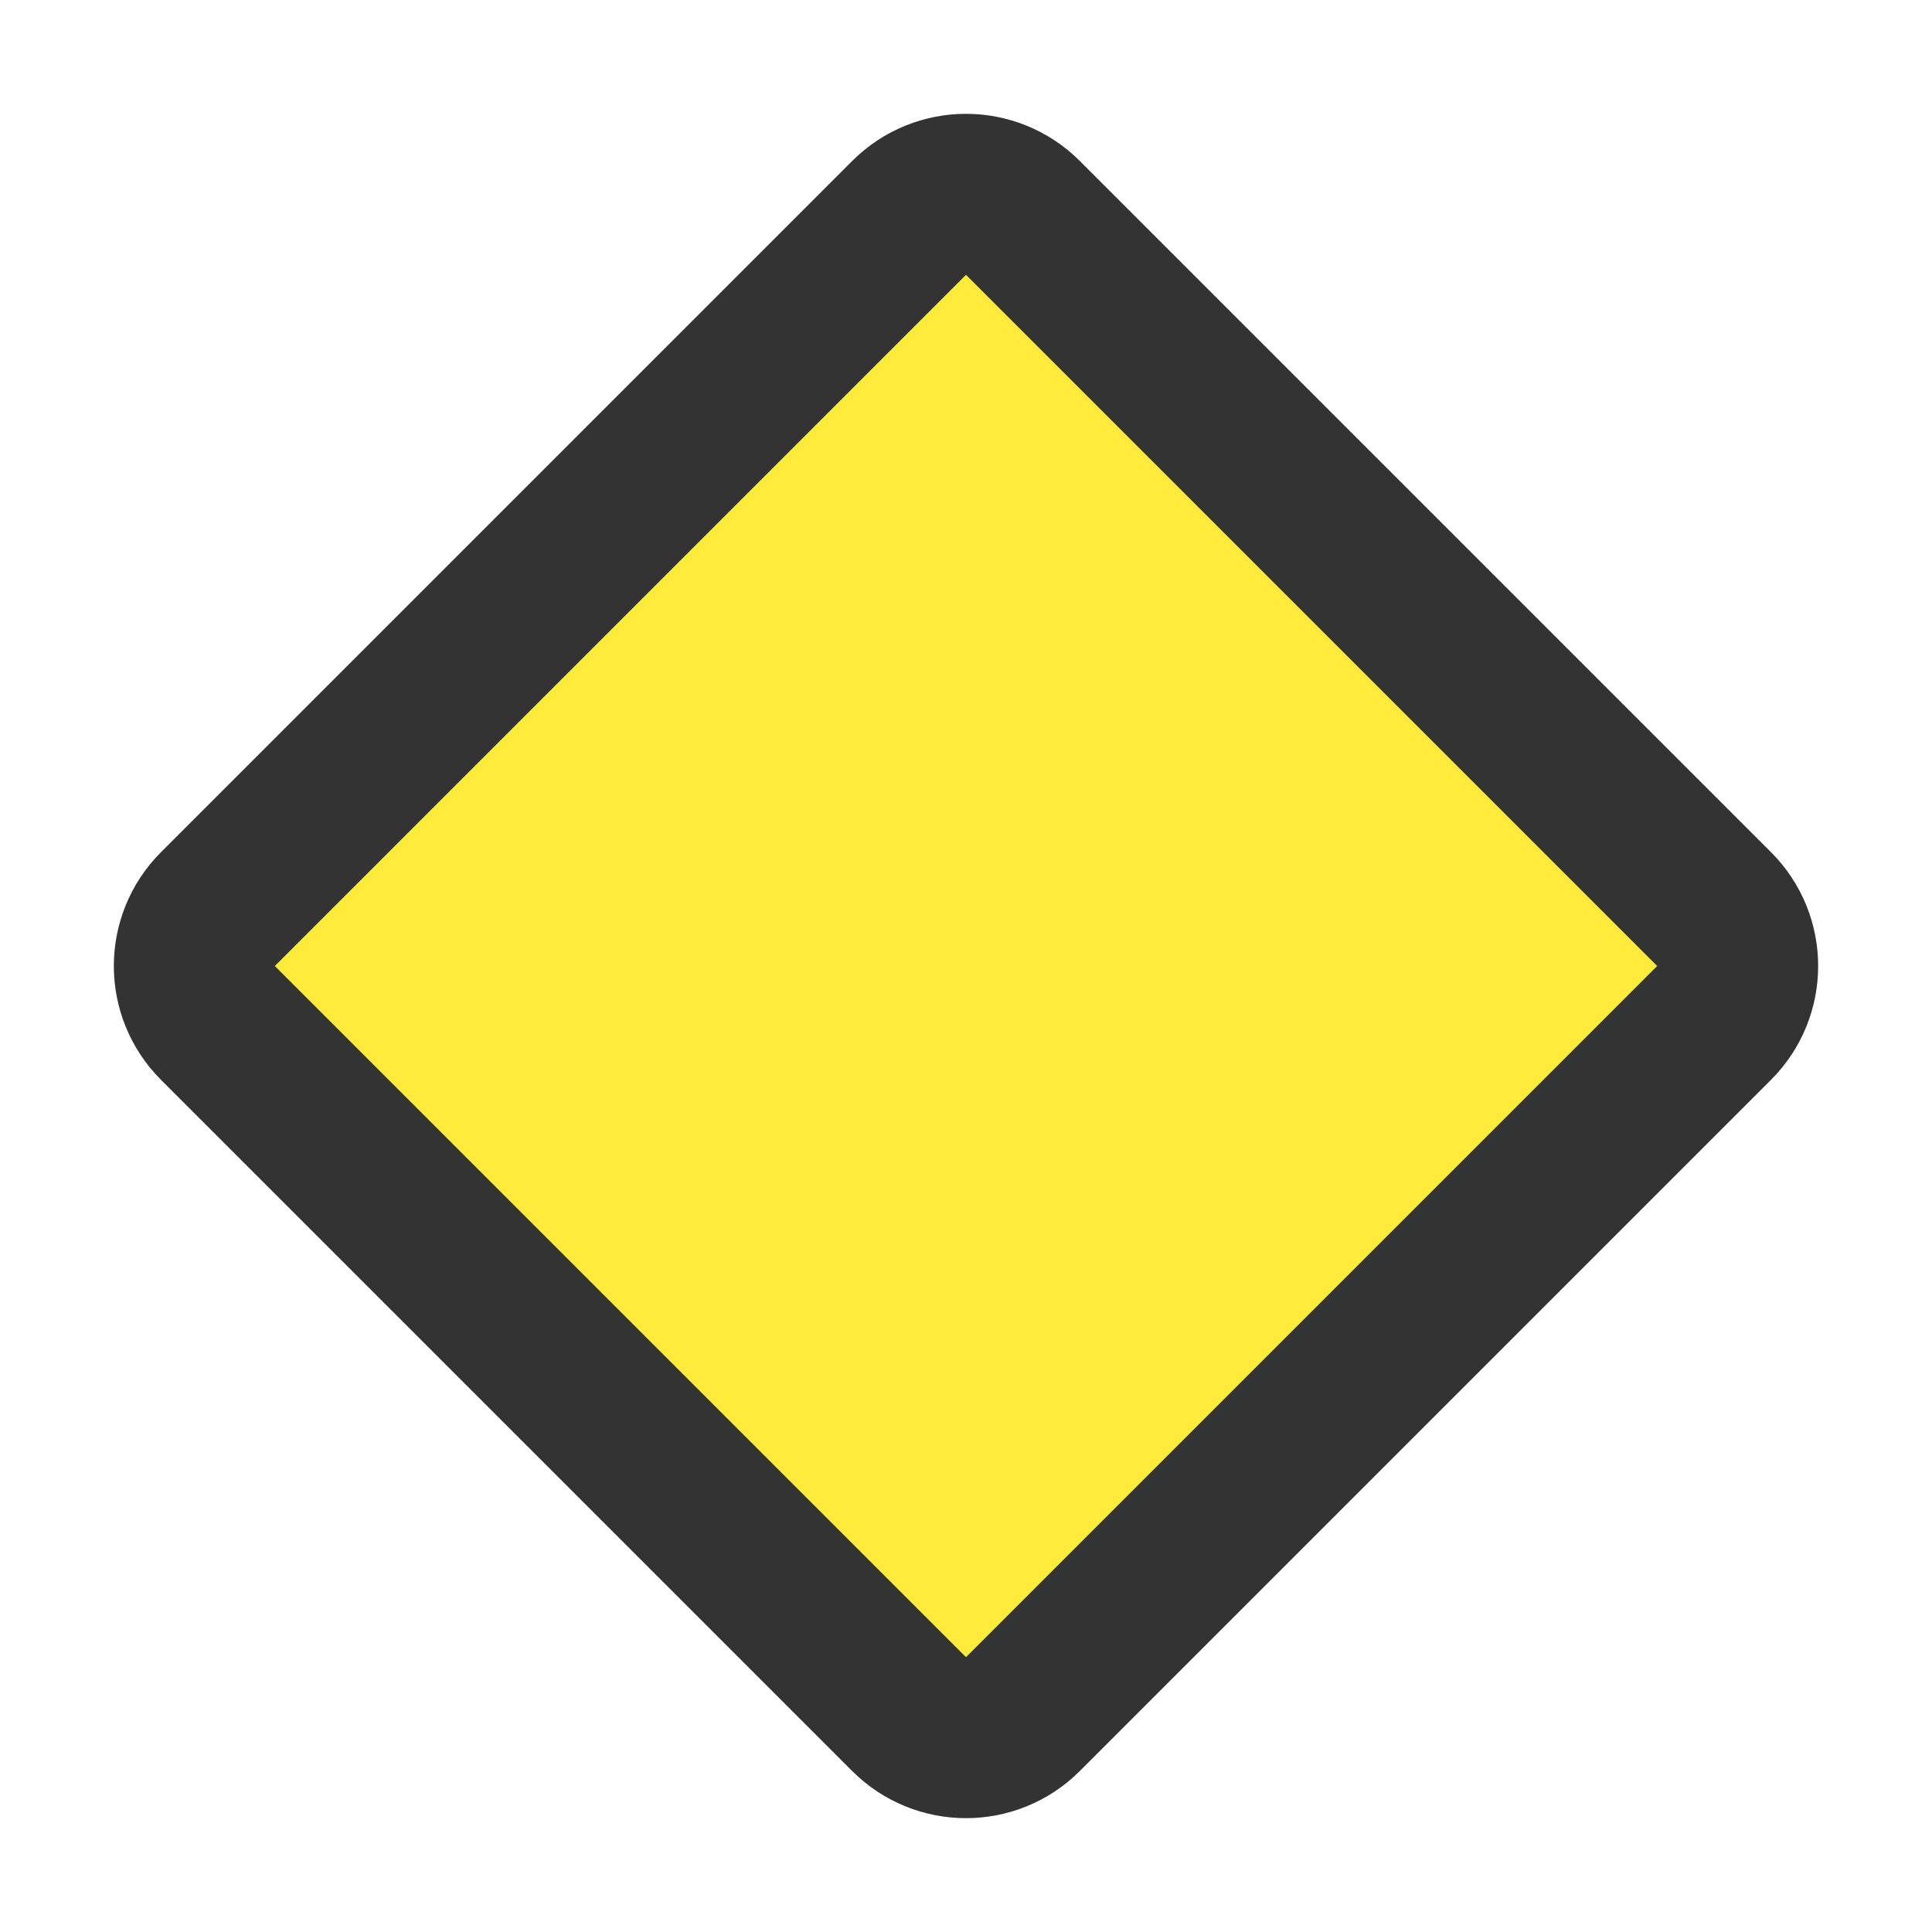
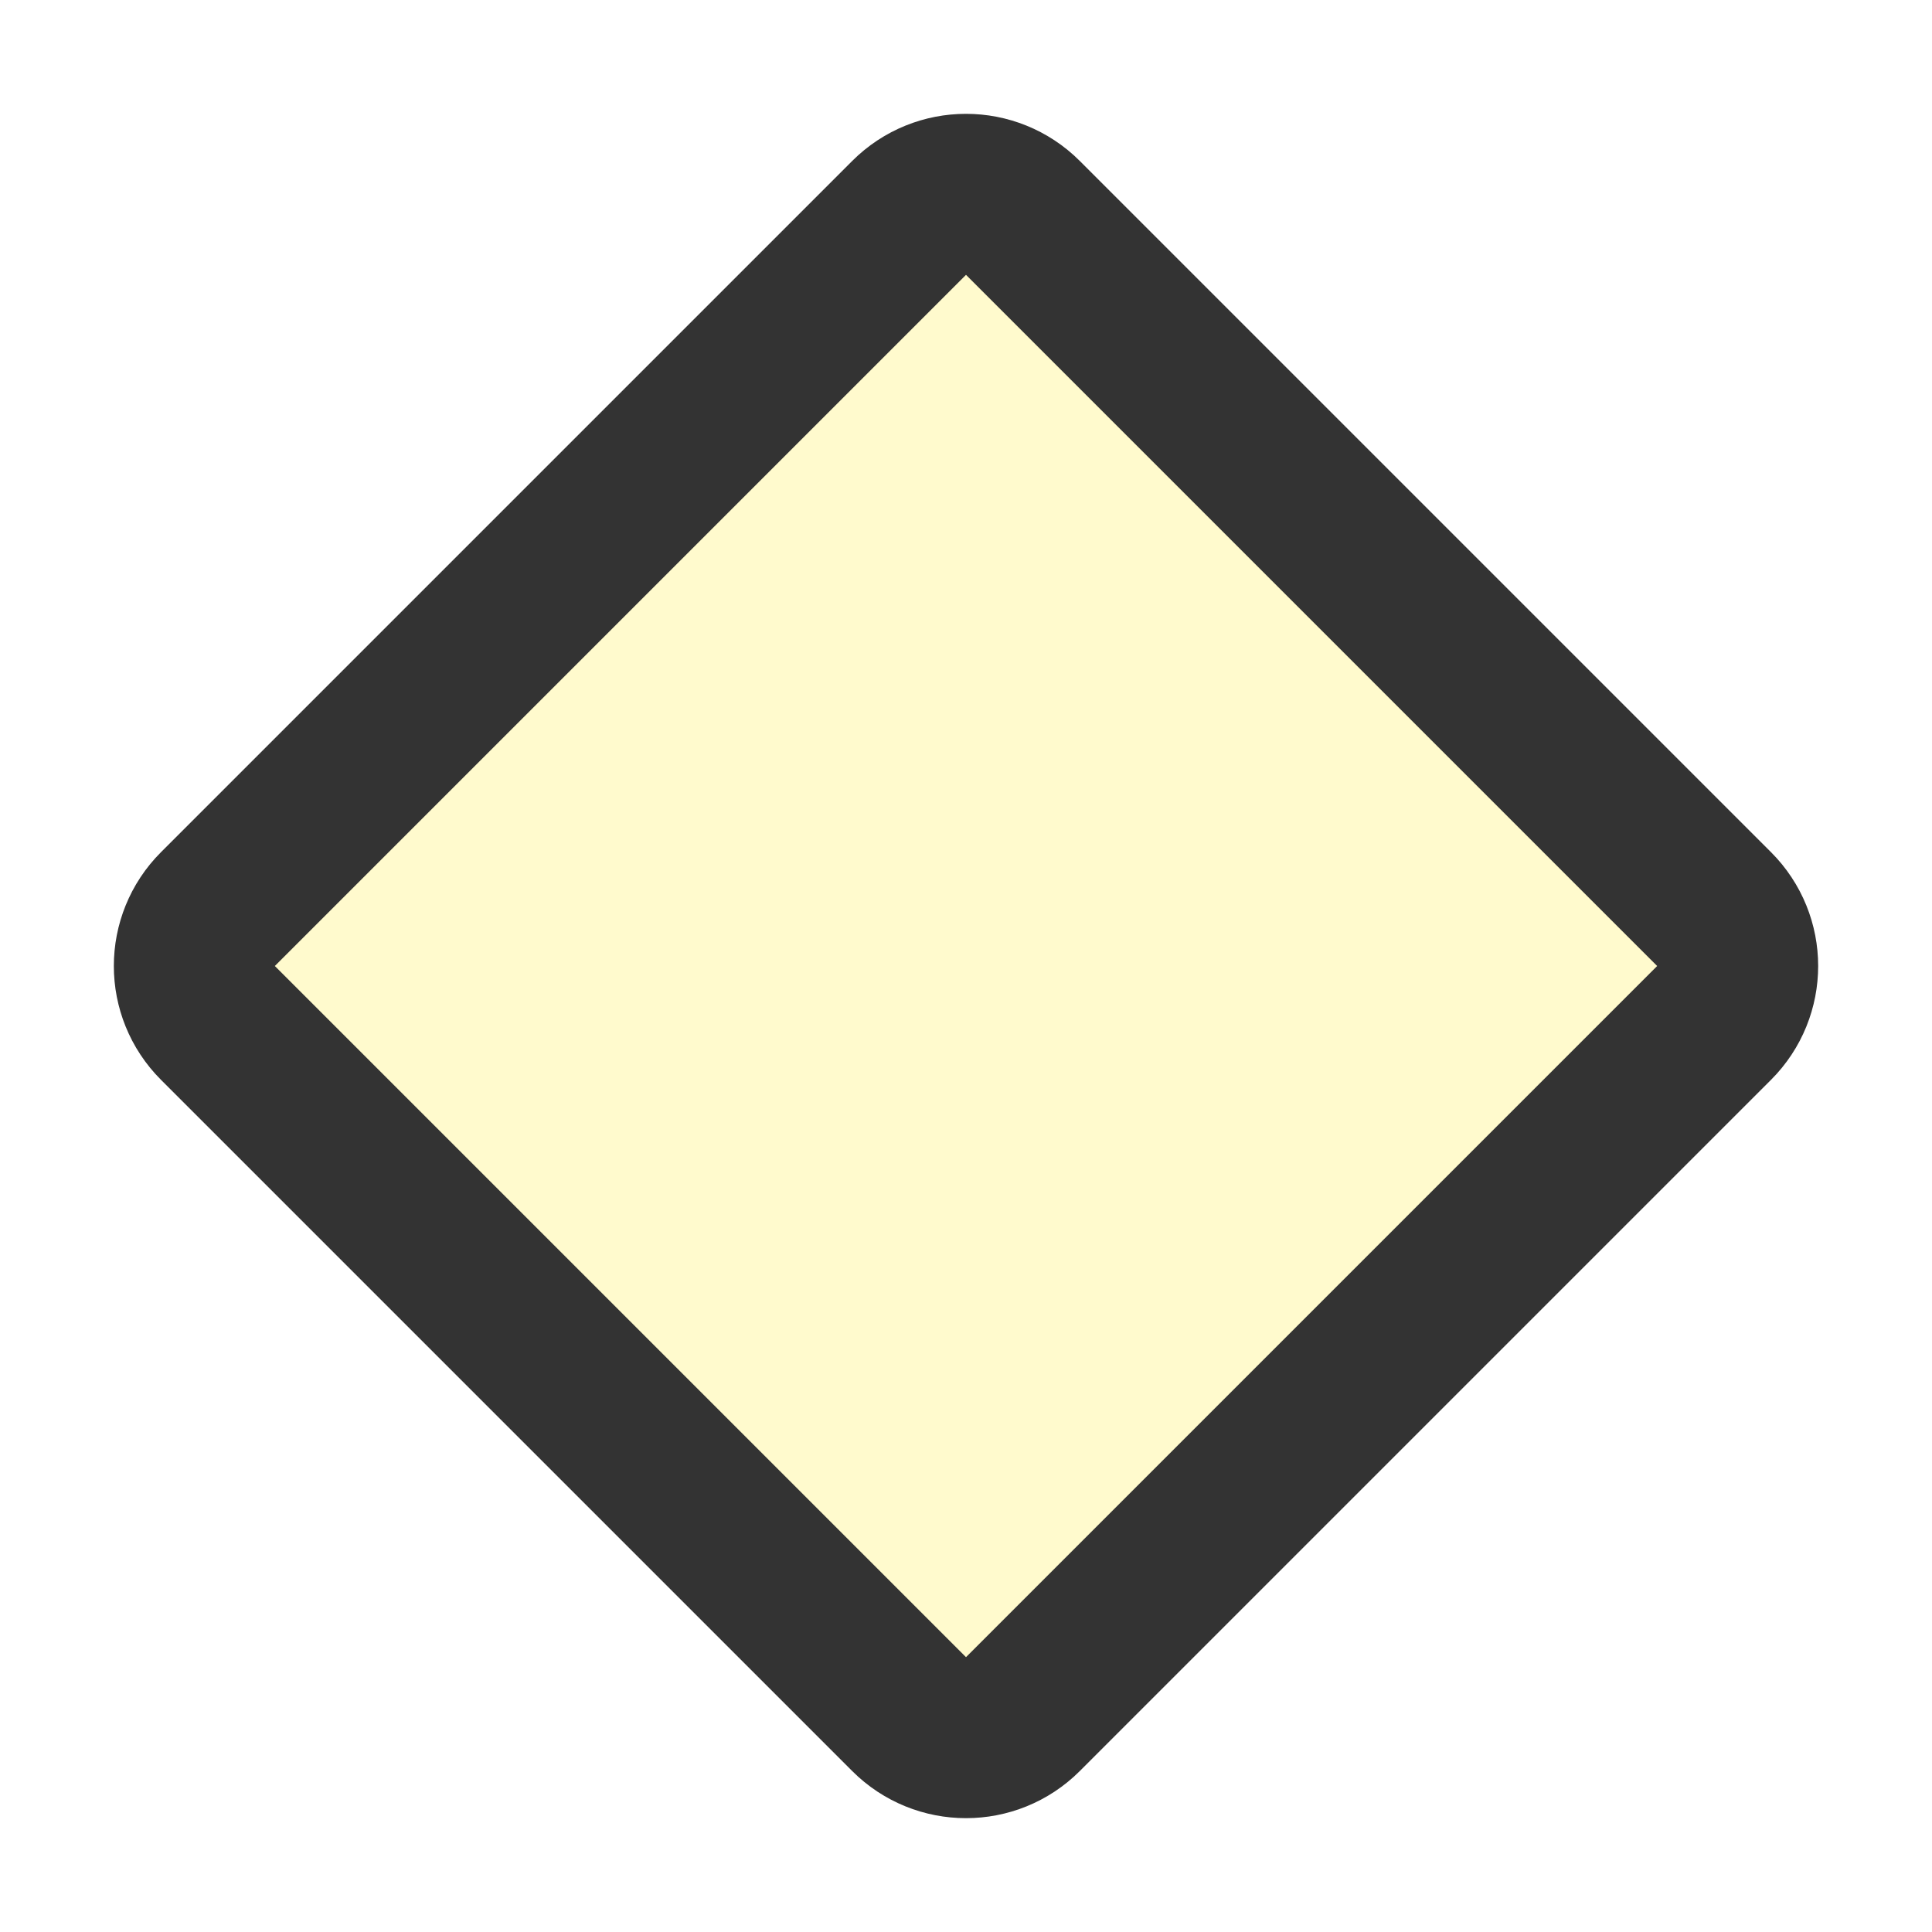
<svg xmlns="http://www.w3.org/2000/svg" width="24" height="24" viewBox="0 0 48 48" fill="none">
-   <path d="M5.414 22.586L22.586 5.414C23.367 4.633 24.633 4.633 25.414 5.414L42.586 22.586C43.367 23.367 43.367 24.633 42.586 25.414L25.414 42.586C24.633 43.367 23.367 43.367 22.586 42.586L5.414 25.414C4.633 24.633 4.633 23.367 5.414 22.586Z" fill="#ffeb3b" stroke="#333" stroke-width="4" />
+   <path d="M5.414 22.586L22.586 5.414C23.367 4.633 24.633 4.633 25.414 5.414L42.586 22.586C43.367 23.367 43.367 24.633 42.586 25.414L25.414 42.586C24.633 43.367 23.367 43.367 22.586 42.586L5.414 25.414C4.633 24.633 4.633 23.367 5.414 22.586Z" fill="#fffacd" stroke="#333" stroke-width="4" />
</svg>
